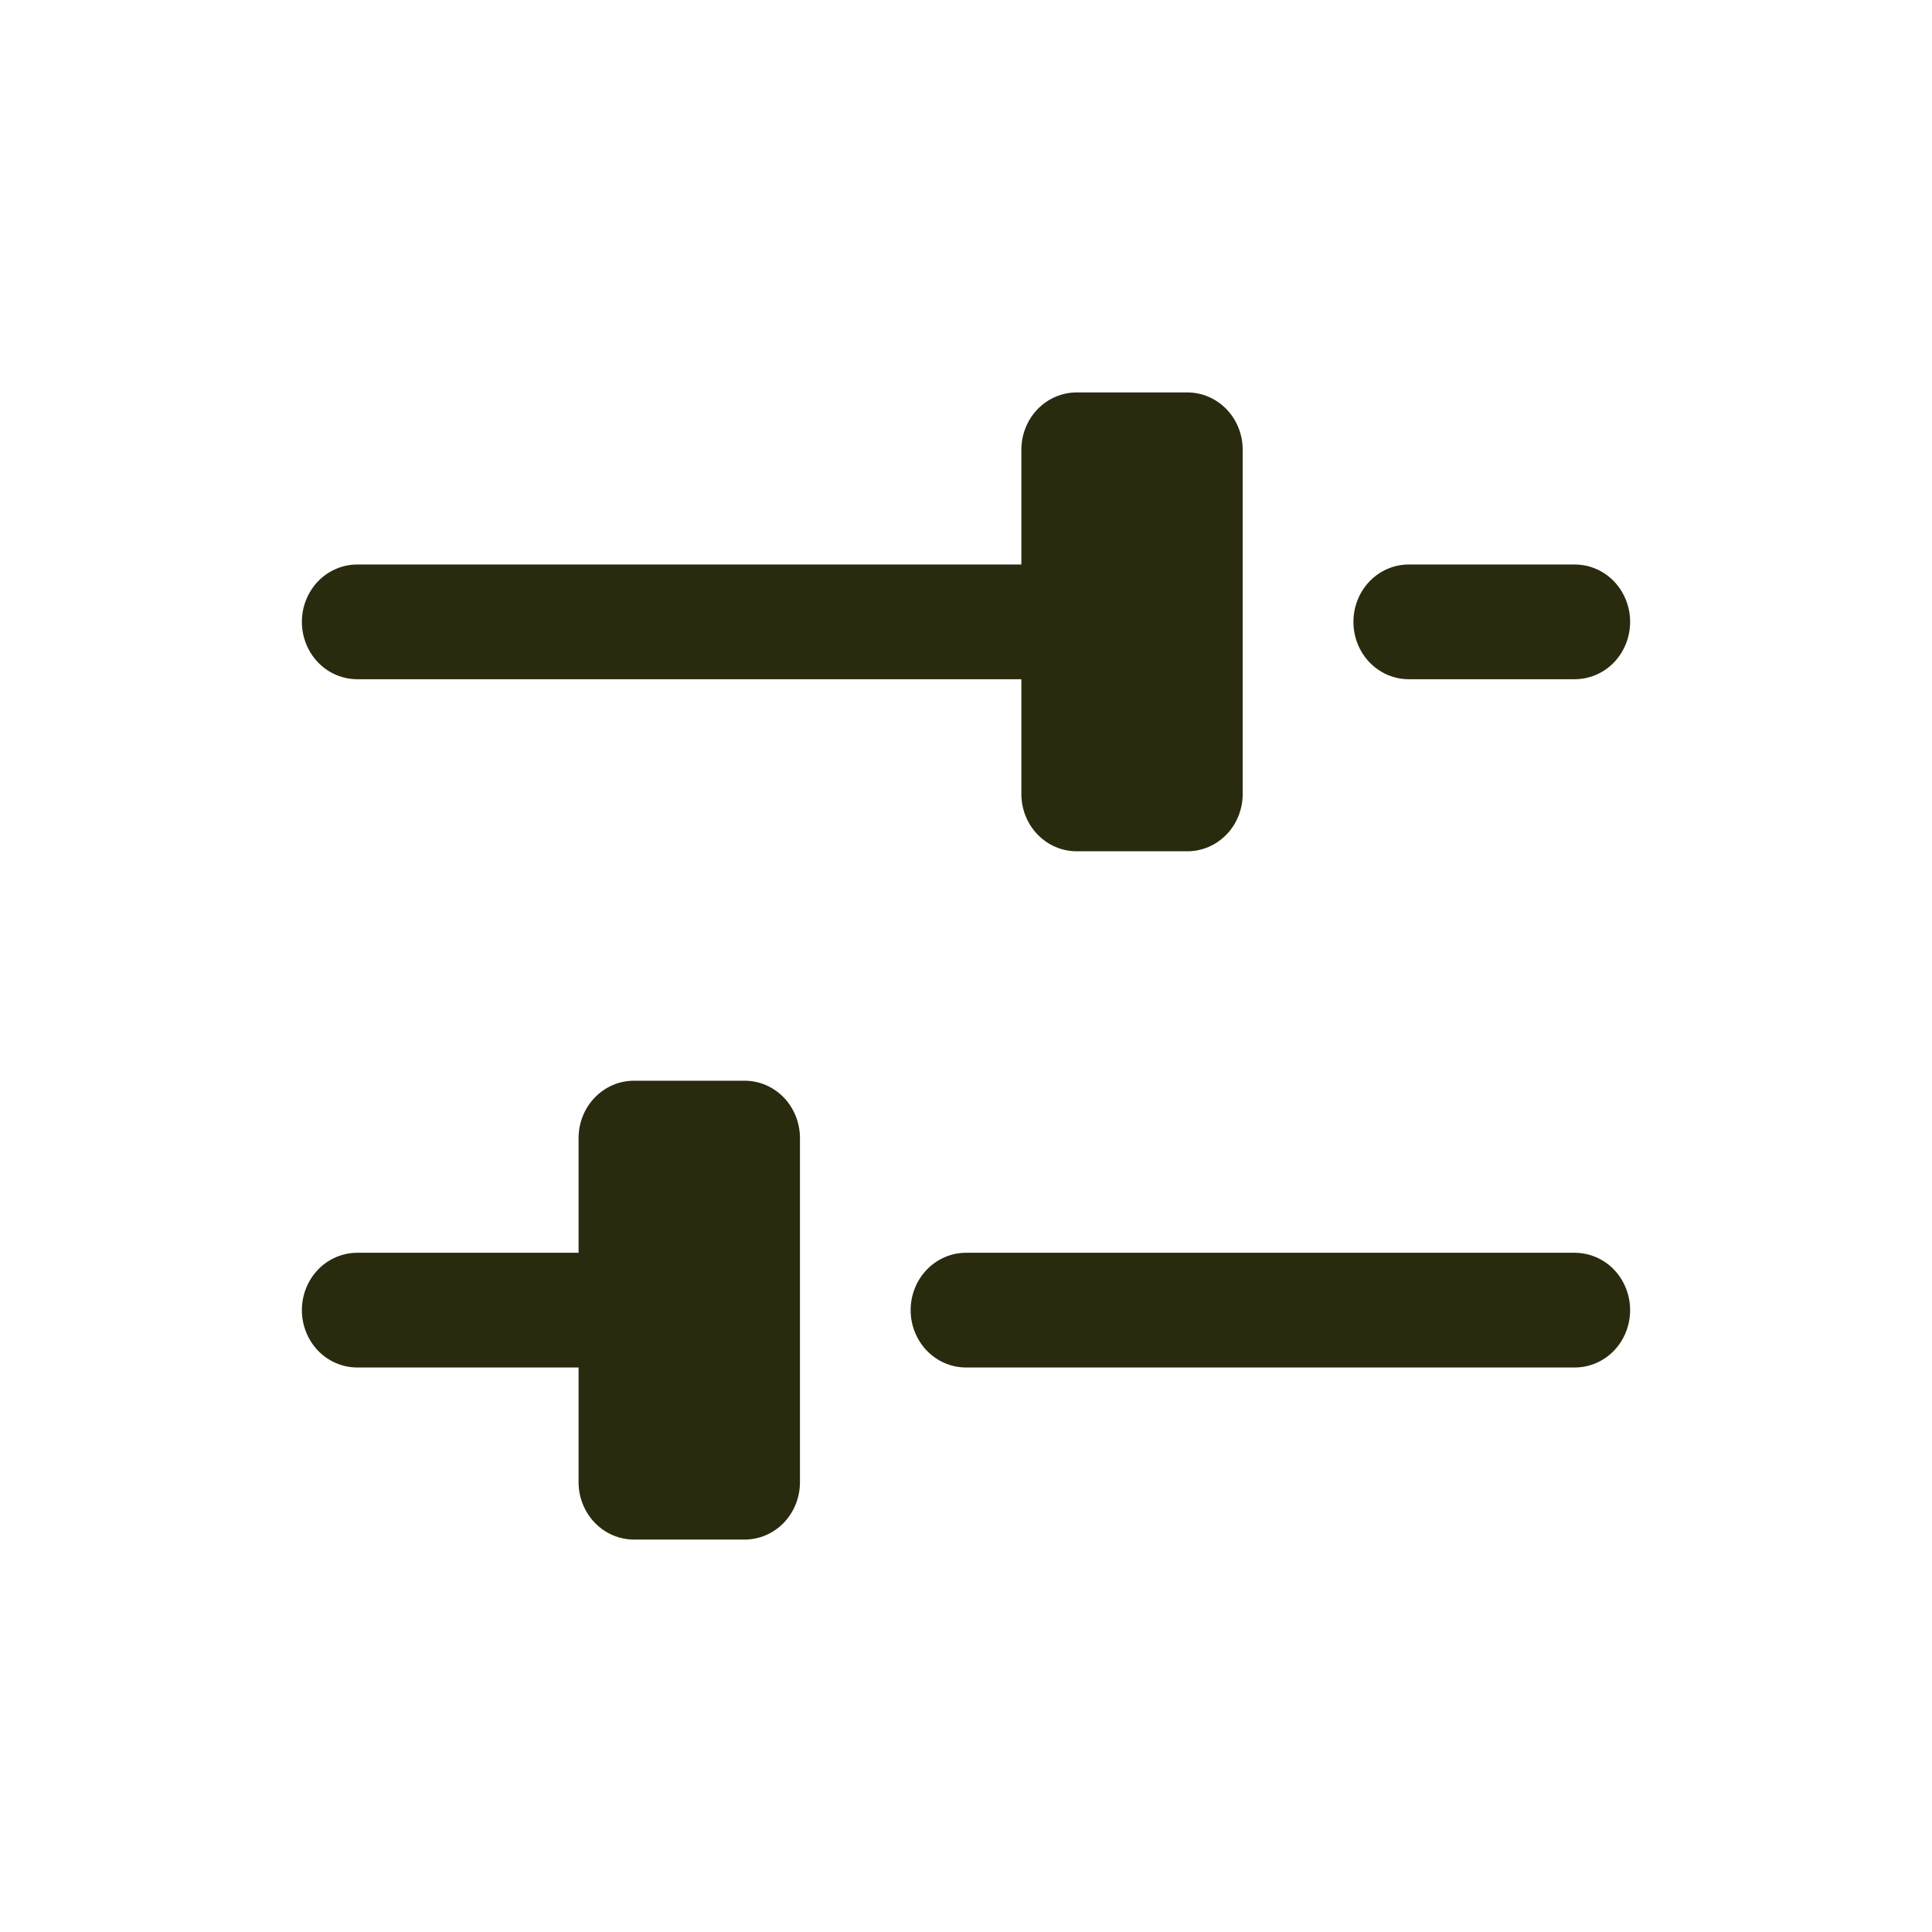
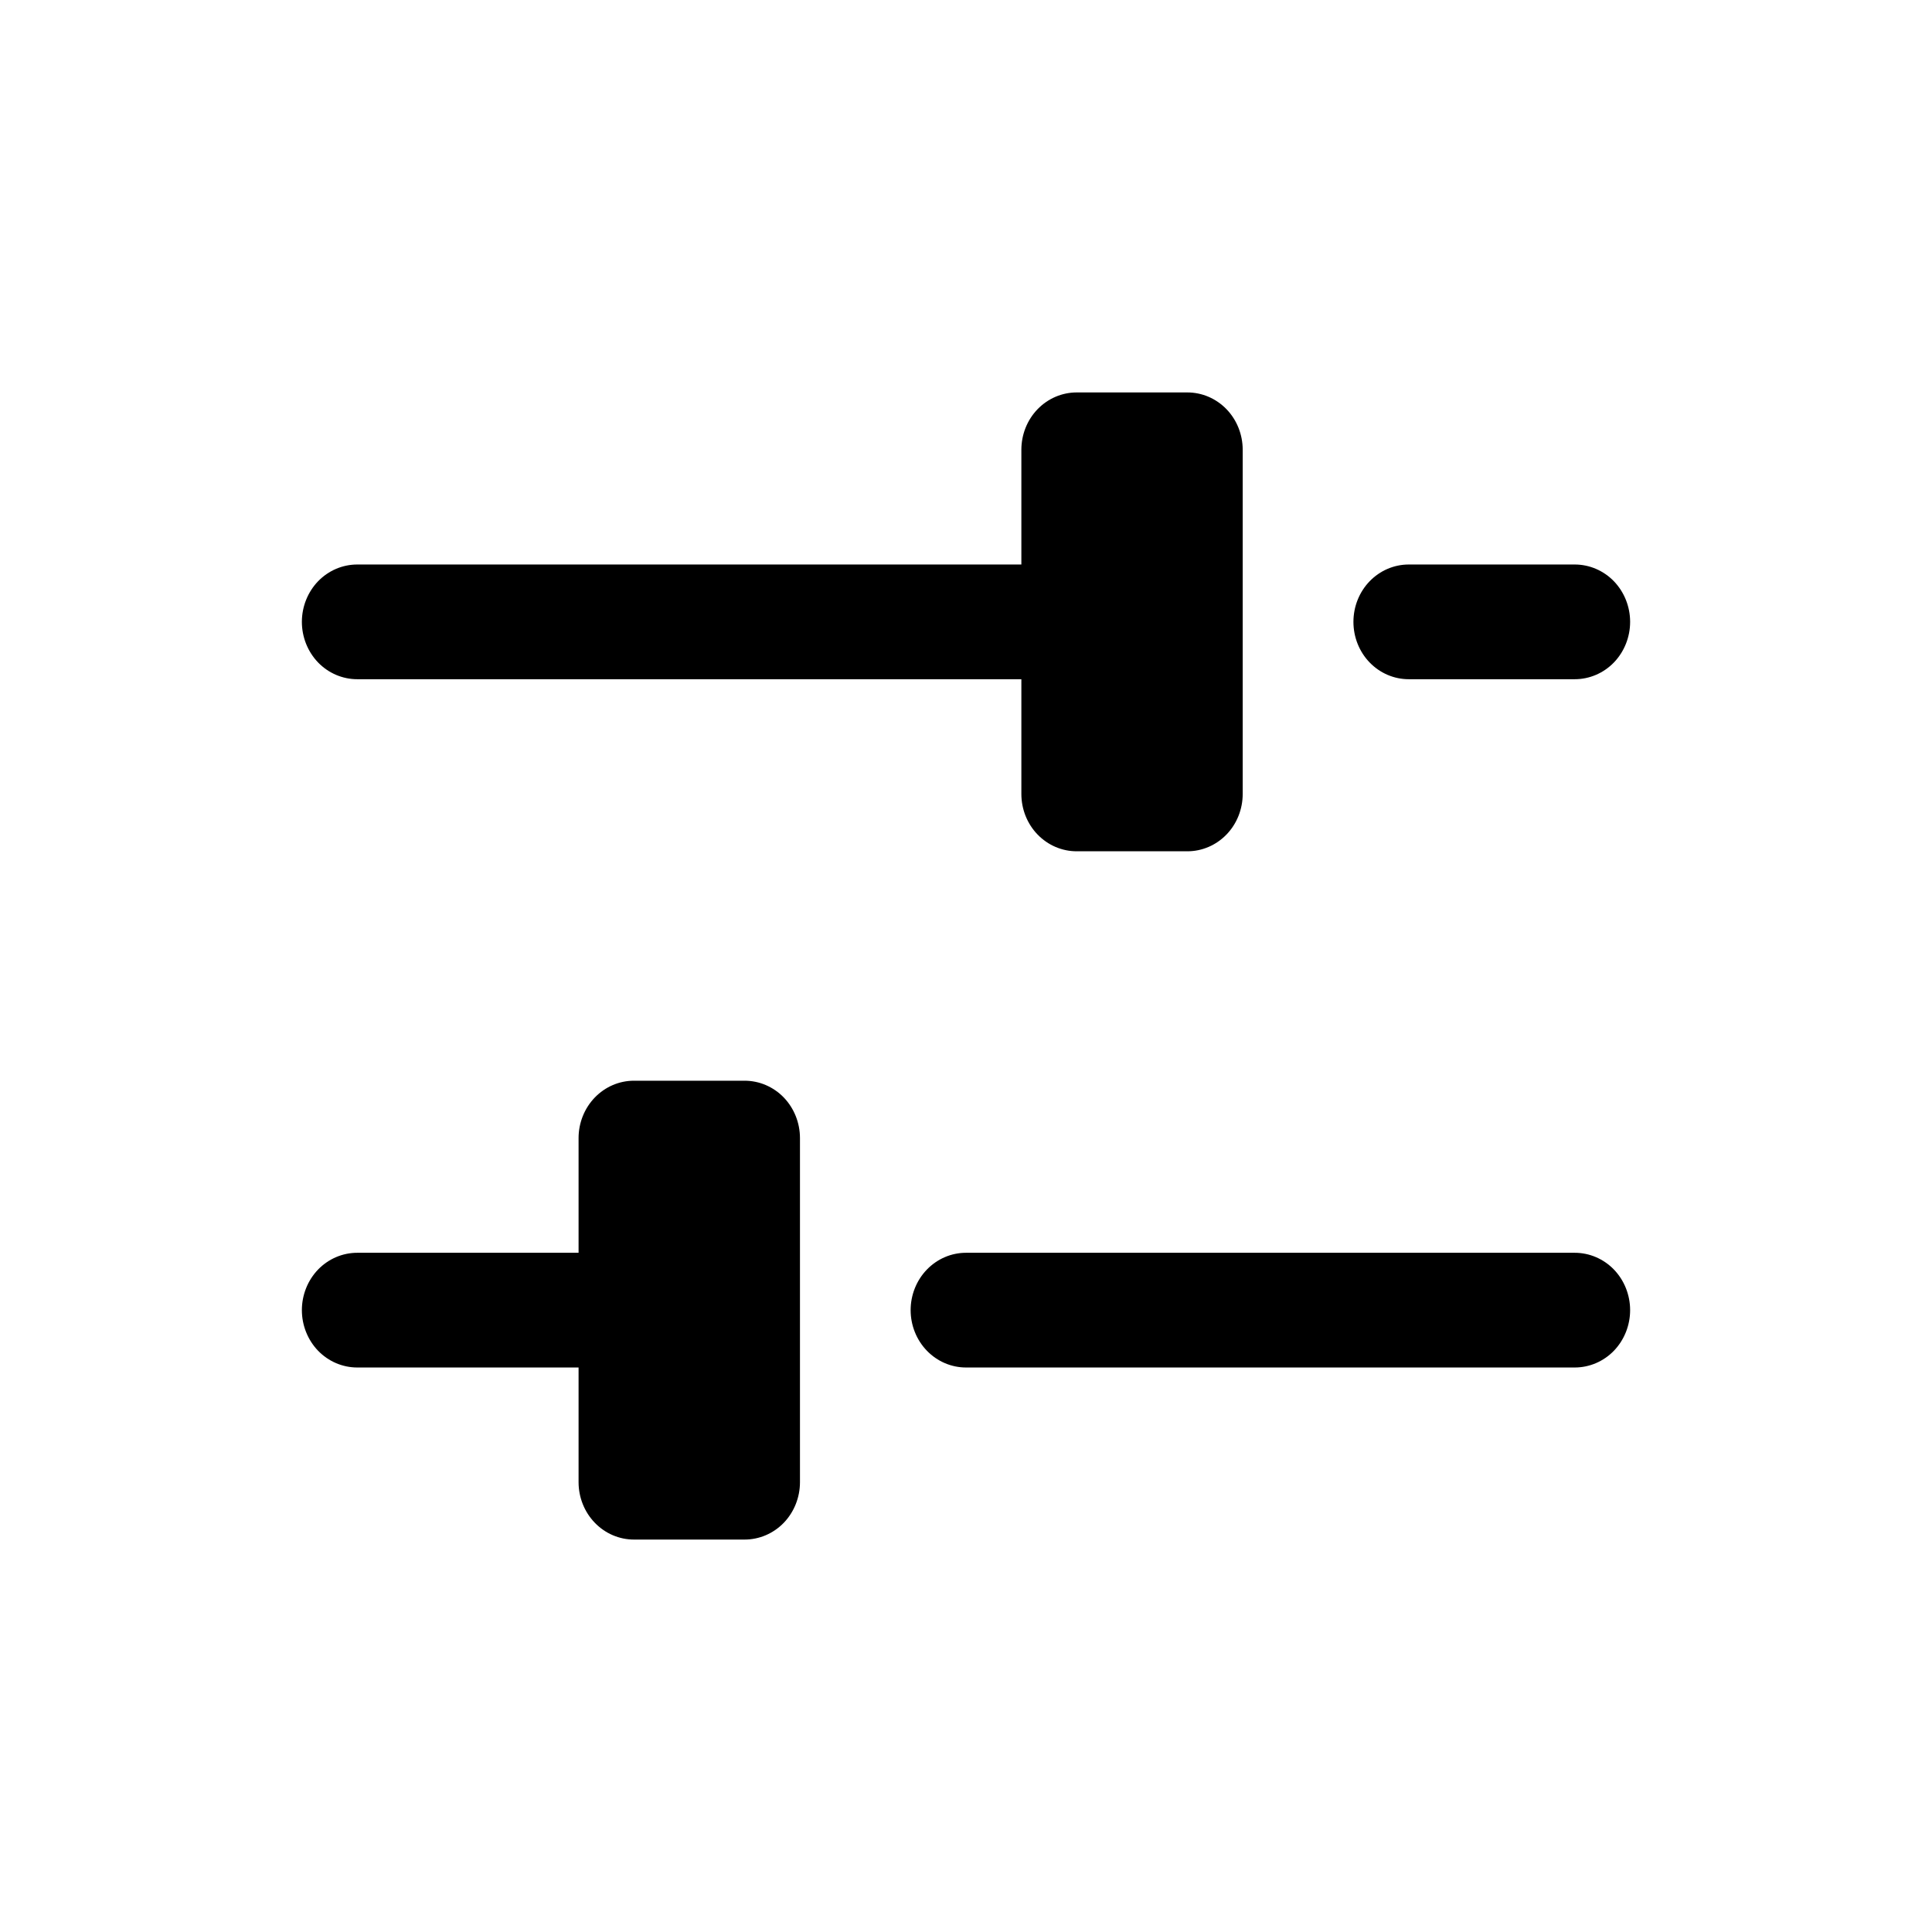
<svg xmlns="http://www.w3.org/2000/svg" width="32" height="32" viewBox="0 0 32 32" fill="none">
-   <path d="M22.417 10.3C22.417 10.048 22.513 9.806 22.685 9.628C22.857 9.45 23.09 9.35 23.333 9.35H26.083C26.326 9.35 26.56 9.45 26.732 9.628C26.903 9.806 27 10.048 27 10.3C27 10.552 26.903 10.794 26.732 10.972C26.56 11.15 26.326 11.25 26.083 11.25H23.333C23.09 11.25 22.857 11.15 22.685 10.972C22.513 10.794 22.417 10.552 22.417 10.3ZM5.917 11.25H16.917V13.15C16.917 13.402 17.013 13.644 17.185 13.822C17.357 14 17.59 14.1 17.833 14.1H19.667C19.91 14.1 20.143 14 20.315 13.822C20.487 13.644 20.583 13.402 20.583 13.15V7.45C20.583 7.198 20.487 6.956 20.315 6.778C20.143 6.6 19.91 6.5 19.667 6.5H17.833C17.59 6.5 17.357 6.6 17.185 6.778C17.013 6.956 16.917 7.198 16.917 7.45V9.35H5.917C5.674 9.35 5.44 9.45 5.268 9.628C5.097 9.806 5 10.048 5 10.3C5 10.552 5.097 10.794 5.268 10.972C5.44 11.15 5.674 11.25 5.917 11.25ZM26.083 20.75H16C15.757 20.75 15.524 20.85 15.352 21.028C15.18 21.206 15.083 21.448 15.083 21.7C15.083 21.952 15.18 22.194 15.352 22.372C15.524 22.55 15.757 22.65 16 22.65H26.083C26.326 22.65 26.56 22.55 26.732 22.372C26.903 22.194 27 21.952 27 21.7C27 21.448 26.903 21.206 26.732 21.028C26.56 20.85 26.326 20.75 26.083 20.75ZM12.333 17.9H10.5C10.257 17.9 10.024 18 9.852 18.178C9.68 18.356 9.583 18.598 9.583 18.85V20.75H5.917C5.674 20.75 5.44 20.85 5.268 21.028C5.097 21.206 5 21.448 5 21.7C5 21.952 5.097 22.194 5.268 22.372C5.44 22.55 5.674 22.65 5.917 22.65H9.583V24.55C9.583 24.802 9.68 25.044 9.852 25.222C10.024 25.4 10.257 25.5 10.5 25.5H12.333C12.576 25.5 12.81 25.4 12.982 25.222C13.153 25.044 13.25 24.802 13.25 24.55V18.85C13.25 18.598 13.153 18.356 12.982 18.178C12.81 18 12.576 17.9 12.333 17.9Z" fill="#2A2A0F" />
+   <path d="M22.417 10.3C22.417 10.048 22.513 9.806 22.685 9.628C22.857 9.45 23.09 9.35 23.333 9.35H26.083C26.326 9.35 26.56 9.45 26.732 9.628C26.903 9.806 27 10.048 27 10.3C27 10.552 26.903 10.794 26.732 10.972C26.56 11.15 26.326 11.25 26.083 11.25H23.333C23.09 11.25 22.857 11.15 22.685 10.972C22.513 10.794 22.417 10.552 22.417 10.3ZM5.917 11.25H16.917V13.15C16.917 13.402 17.013 13.644 17.185 13.822C17.357 14 17.59 14.1 17.833 14.1H19.667C19.91 14.1 20.143 14 20.315 13.822C20.487 13.644 20.583 13.402 20.583 13.15V7.45C20.583 7.198 20.487 6.956 20.315 6.778C20.143 6.6 19.91 6.5 19.667 6.5H17.833C17.59 6.5 17.357 6.6 17.185 6.778C17.013 6.956 16.917 7.198 16.917 7.45V9.35H5.917C5.674 9.35 5.44 9.45 5.268 9.628C5.097 9.806 5 10.048 5 10.3C5 10.552 5.097 10.794 5.268 10.972C5.44 11.15 5.674 11.25 5.917 11.25ZM26.083 20.75H16C15.757 20.75 15.524 20.85 15.352 21.028C15.18 21.206 15.083 21.448 15.083 21.7C15.083 21.952 15.18 22.194 15.352 22.372C15.524 22.55 15.757 22.65 16 22.65H26.083C26.326 22.65 26.56 22.55 26.732 22.372C26.903 22.194 27 21.952 27 21.7C27 21.448 26.903 21.206 26.732 21.028C26.56 20.85 26.326 20.75 26.083 20.75ZM12.333 17.9H10.5C10.257 17.9 10.024 18 9.852 18.178C9.68 18.356 9.583 18.598 9.583 18.85V20.75H5.917C5.674 20.75 5.44 20.85 5.268 21.028C5.097 21.206 5 21.448 5 21.7C5 21.952 5.097 22.194 5.268 22.372C5.44 22.55 5.674 22.65 5.917 22.65H9.583V24.55C9.583 24.802 9.68 25.044 9.852 25.222C10.024 25.4 10.257 25.5 10.5 25.5H12.333C12.576 25.5 12.81 25.4 12.982 25.222C13.153 25.044 13.25 24.802 13.25 24.55V18.85C13.25 18.598 13.153 18.356 12.982 18.178C12.81 18 12.576 17.9 12.333 17.9Z" fill="currentColor" />
</svg>
